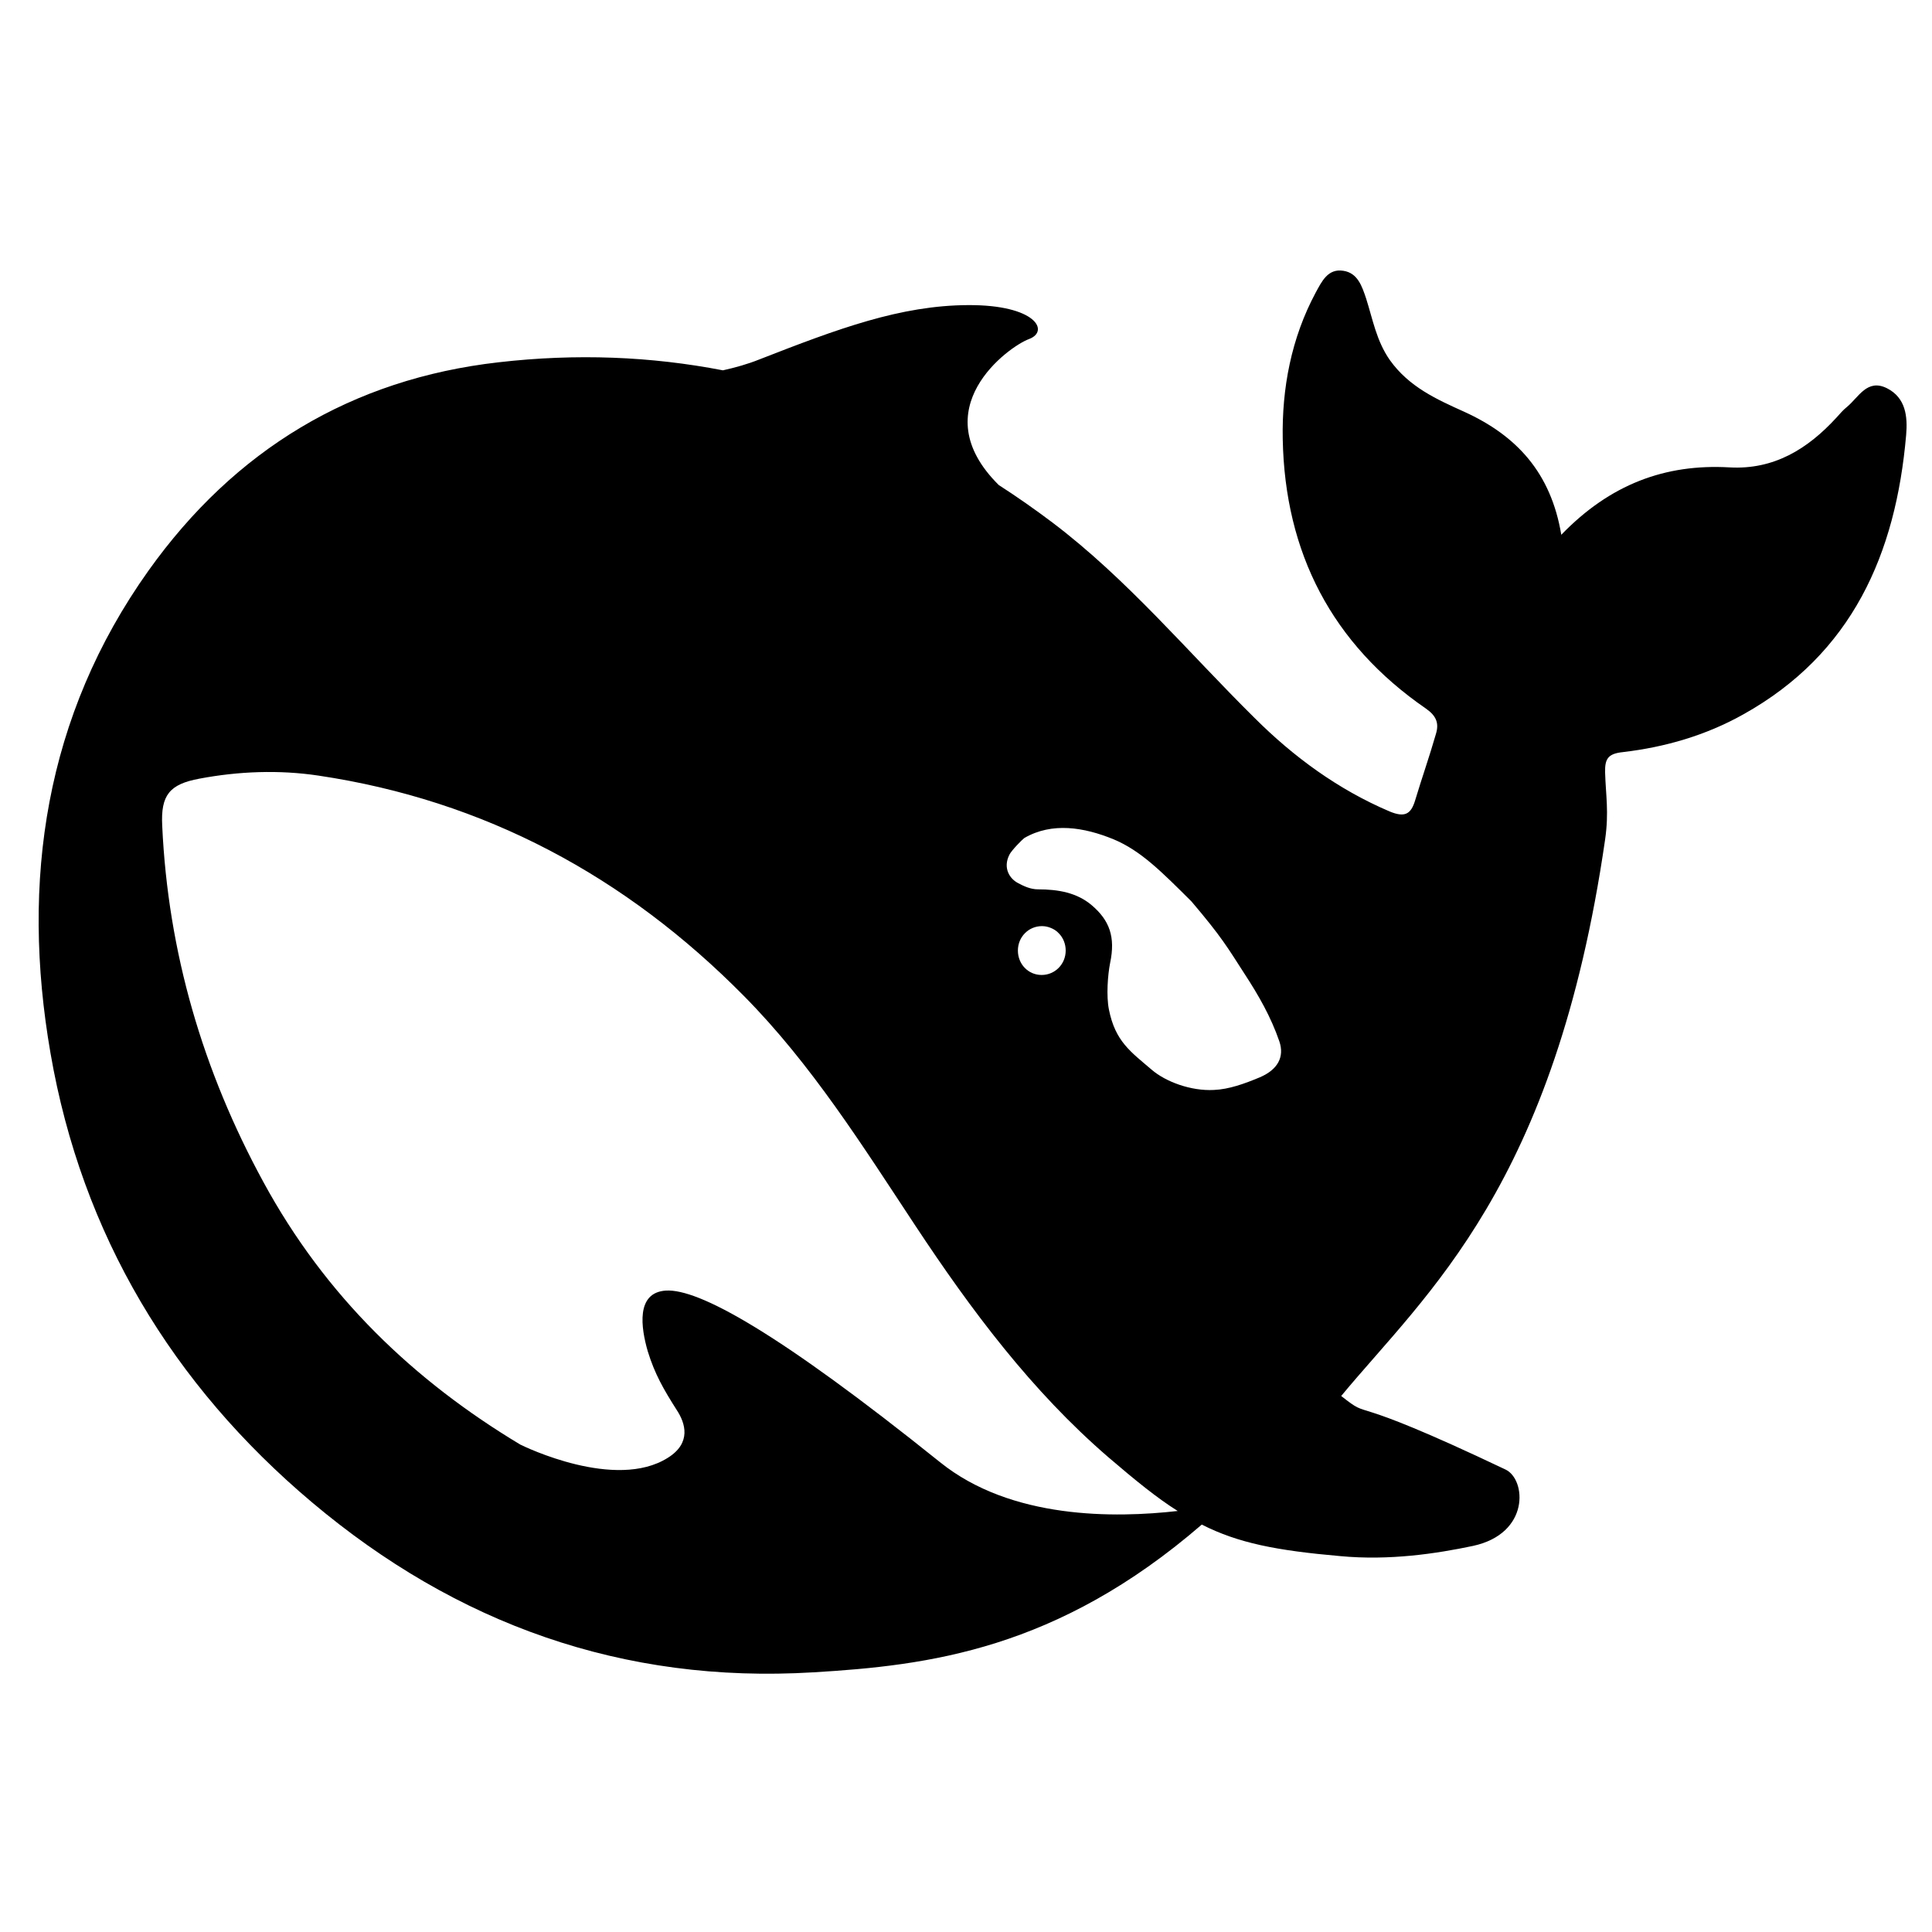
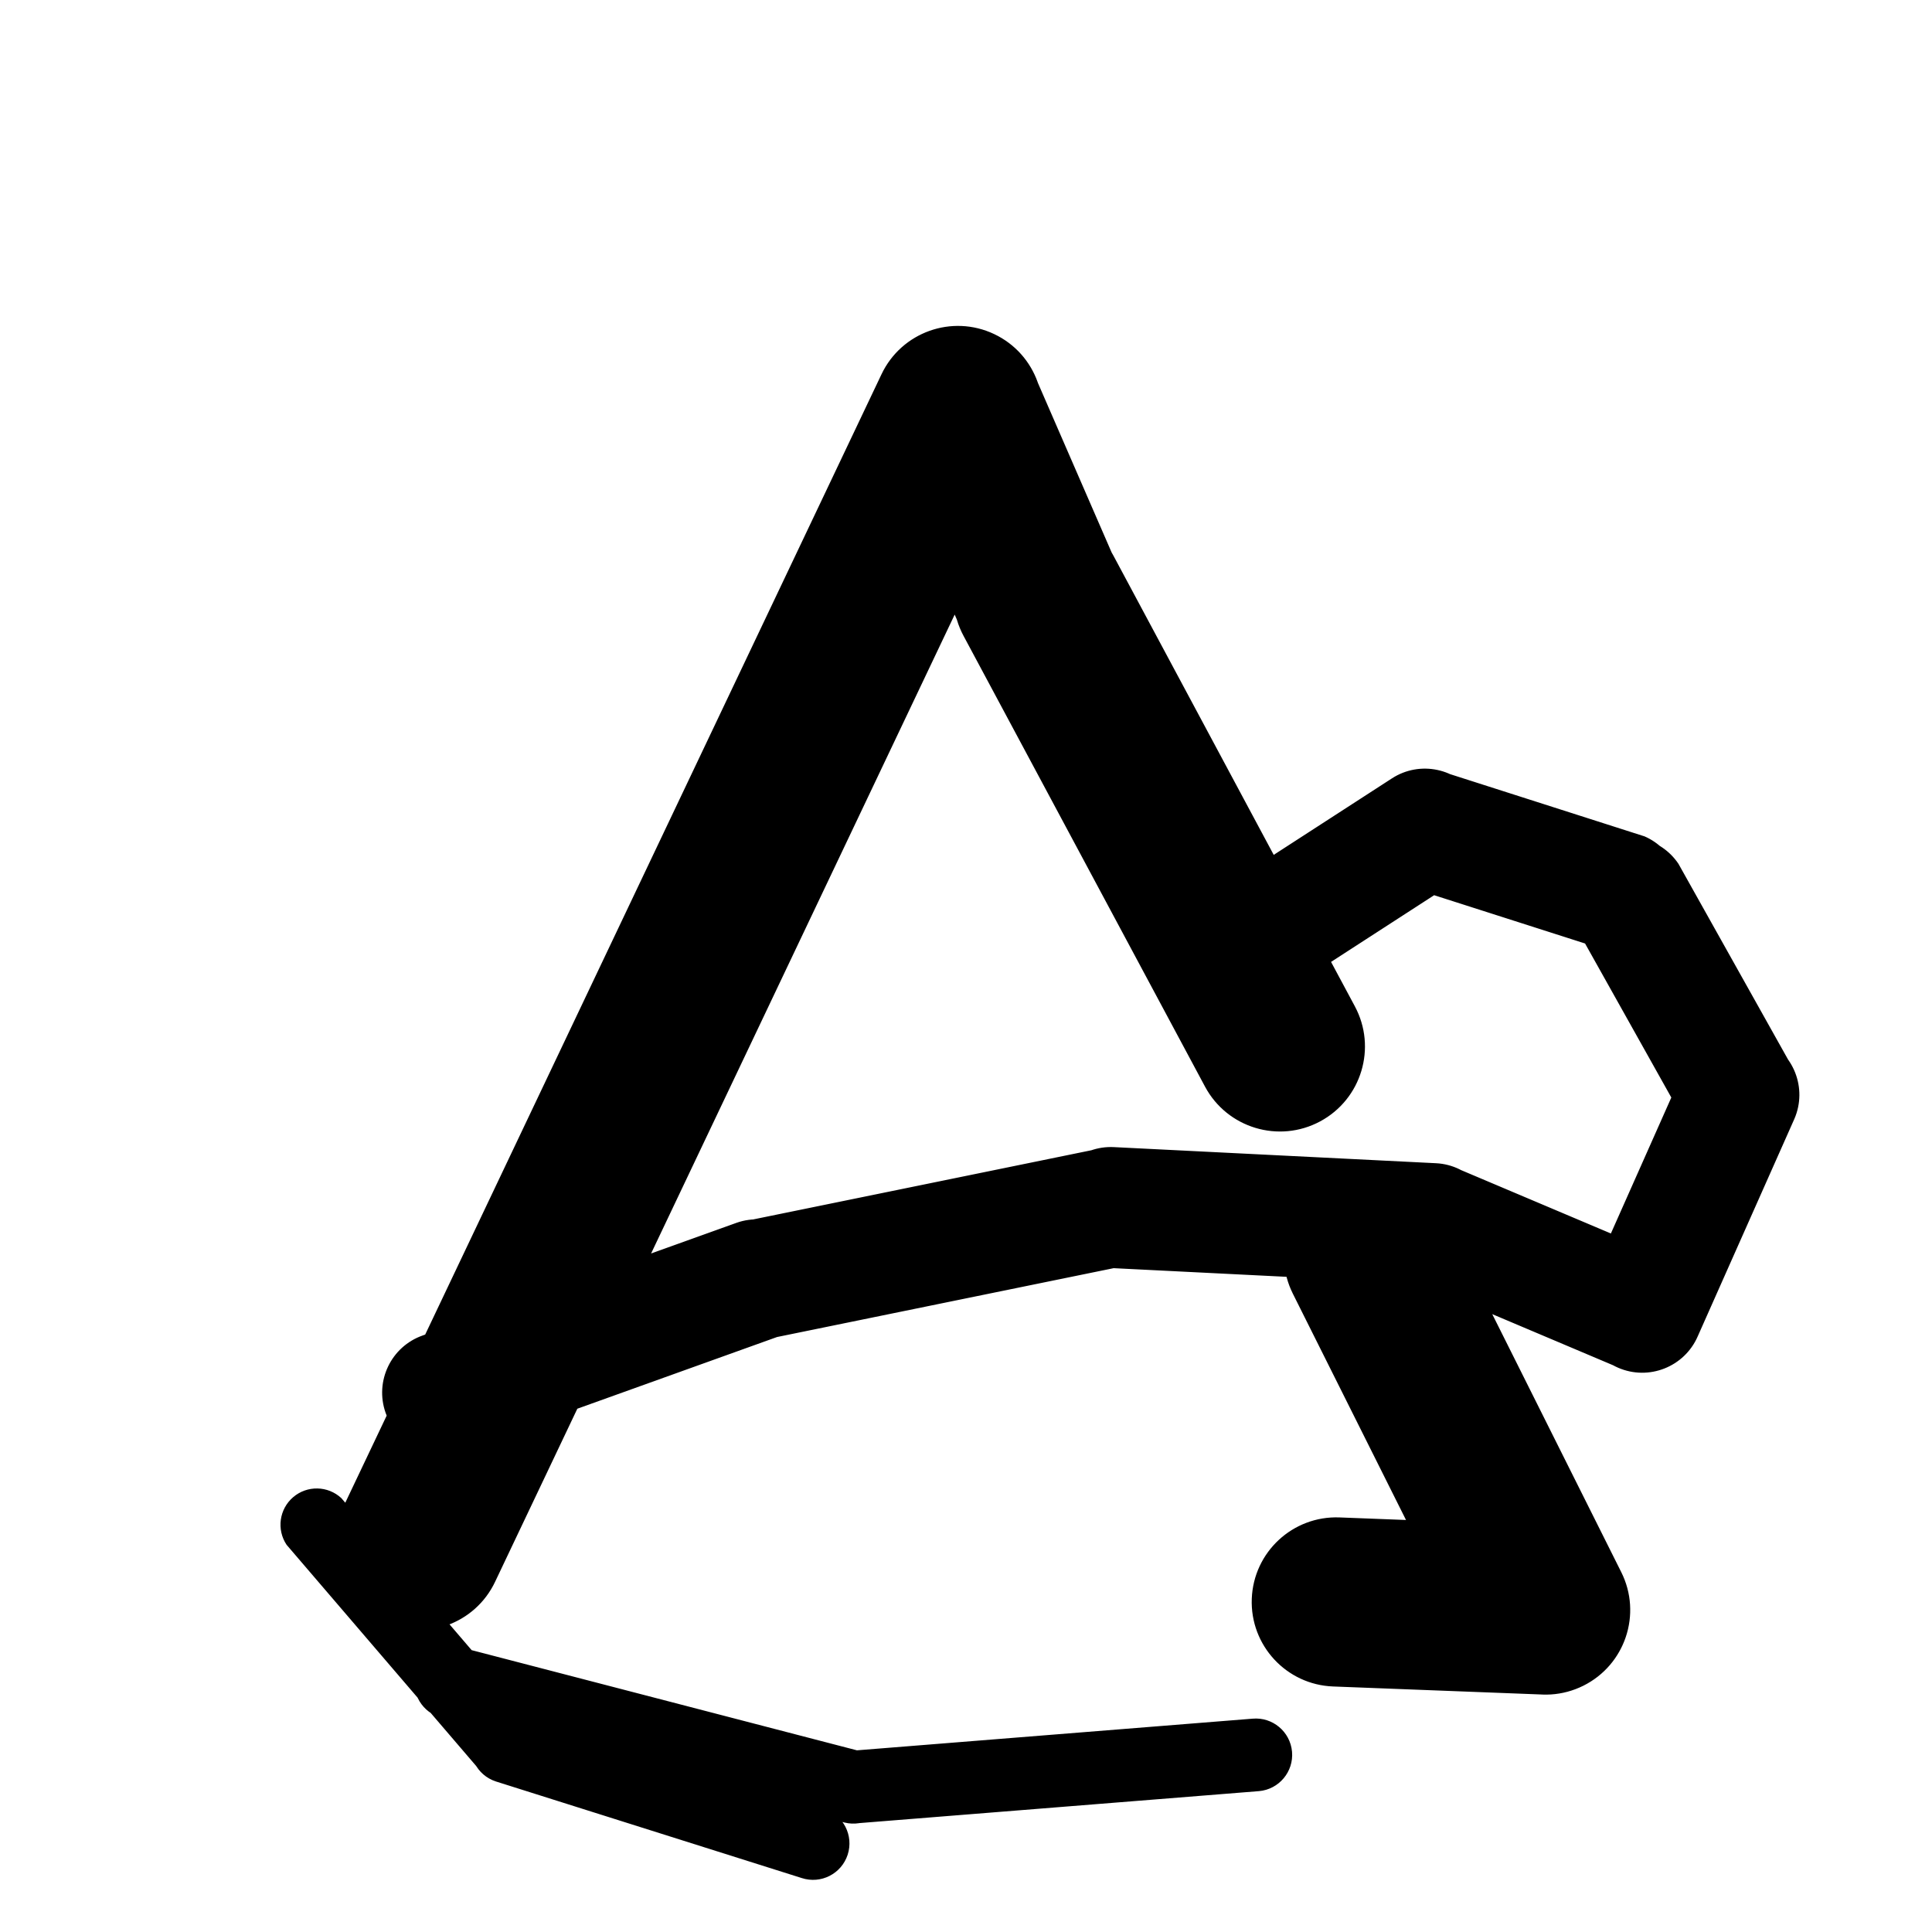
- <svg xmlns="http://www.w3.org/2000/svg" width="50" height="50" viewBox="0 0 50 50" fill="none">
-   <path id="path" d="M48.835 10.048C48.323 9.792 48.102 10.28 47.803 10.528C47.701 10.608 47.614 10.712 47.527 10.808C46.779 11.624 45.905 12.16 44.762 12.096C43.092 12 41.666 12.536 40.406 13.84C40.138 12.232 39.248 11.272 37.893 10.656C37.184 10.336 36.467 10.016 35.97 9.32C35.623 8.824 35.529 8.272 35.356 7.728C35.246 7.4 35.135 7.064 34.765 7.008C34.363 6.944 34.206 7.288 34.048 7.576C33.418 8.752 33.173 10.048 33.197 11.36C33.252 14.312 34.474 16.664 36.9 18.336C37.176 18.528 37.247 18.72 37.16 19C36.995 19.576 36.797 20.136 36.624 20.712C36.514 21.08 36.349 21.16 35.962 21C34.631 20.432 33.481 19.592 32.464 18.576C30.739 16.872 29.179 14.992 27.233 13.52C26.776 13.176 26.319 12.856 25.847 12.552C23.862 10.584 26.107 8.968 26.627 8.776C27.17 8.576 26.816 7.888 25.059 7.896C23.302 7.904 21.695 8.504 19.647 9.304C19.348 9.424 19.032 9.512 18.709 9.584C16.85 9.224 14.92 9.144 12.903 9.376C9.106 9.808 6.073 11.64 3.843 14.768C1.165 18.528 0.534 22.8 1.307 27.256C2.118 31.952 4.466 35.84 8.074 38.88C11.816 42.032 16.125 43.576 21.041 43.28C24.027 43.104 27.352 42.696 31.102 39.456C32.047 39.936 33.04 40.128 34.686 40.272C35.955 40.392 37.176 40.208 38.121 40.008C39.602 39.688 39.499 38.288 38.964 38.032C34.623 35.968 35.576 36.808 34.71 36.128C36.916 33.464 40.24 30.696 41.54 21.728C41.643 21.016 41.556 20.568 41.54 19.992C41.532 19.64 41.611 19.504 42.005 19.464C43.092 19.336 44.148 19.032 45.117 18.488C47.929 16.92 49.064 14.344 49.331 11.256C49.371 10.784 49.324 10.296 48.835 10.048ZM24.326 37.84C20.12 34.464 18.079 33.352 17.236 33.4C16.448 33.448 16.59 34.368 16.763 34.968C16.944 35.56 17.181 35.968 17.512 36.488C17.74 36.832 17.898 37.344 17.283 37.728C15.928 38.584 13.573 37.44 13.462 37.384C10.721 35.736 8.428 33.56 6.813 30.584C5.253 27.72 4.348 24.648 4.198 21.368C4.158 20.576 4.387 20.296 5.159 20.152C6.175 19.96 7.223 19.92 8.239 20.072C12.533 20.712 16.189 22.672 19.253 25.776C21.002 27.544 22.325 29.656 23.689 31.72C25.138 33.912 26.698 36 28.683 37.712C29.384 38.312 29.943 38.768 30.479 39.104C28.864 39.288 26.17 39.328 24.326 37.84ZM26.343 24.6C26.343 24.248 26.619 23.968 26.966 23.968C27.044 23.968 27.115 23.984 27.178 24.008C27.265 24.04 27.344 24.088 27.407 24.16C27.517 24.272 27.58 24.432 27.58 24.6C27.58 24.952 27.304 25.232 26.957 25.232C26.611 25.232 26.343 24.952 26.343 24.6ZM32.606 27.88C32.205 28.048 31.803 28.192 31.416 28.208C30.818 28.24 30.164 27.992 29.81 27.688C29.258 27.216 28.864 26.952 28.699 26.128C28.628 25.776 28.668 25.232 28.73 24.92C28.872 24.248 28.714 23.816 28.25 23.424C27.872 23.104 27.391 23.016 26.863 23.016C26.666 23.016 26.485 22.928 26.351 22.856C26.13 22.744 25.949 22.464 26.123 22.12C26.178 22.008 26.446 21.736 26.509 21.688C27.226 21.272 28.053 21.408 28.817 21.72C29.526 22.016 30.061 22.56 30.834 23.328C31.622 24.256 31.763 24.512 32.212 25.208C32.567 25.752 32.89 26.312 33.11 26.952C33.245 27.352 33.071 27.68 32.606 27.88Z" fill="#000" fill-opacity="1" fill-rule="nonzero" />
+ <svg xmlns="http://www.w3.org/2000/svg" width="50" height="50" viewBox="0 0 24 24" fill="#000">
+   <path d="M6.15 19.65L12.85 5.55A1.05 1.05 0 0 0 10.95 4.65L4.25 18.75A1.05 1.05 0 0 0 6.15 19.65ZM10.94 5.52L11.94 7.82A1.05 1.05 0 0 0 13.86 6.98L12.86 4.68A1.05 1.05 0 0 0 10.94 5.52ZM11.97 7.9L14.97 13.5A1.05 1.05 0 0 0 16.83 12.5L13.83 6.9A1.05 1.05 0 0 0 11.97 7.9ZM16.06 16.07L18.26 20.47A1.05 1.05 0 0 0 20.14 19.53L17.94 15.13A1.05 1.05 0 0 0 16.06 16.07ZM19.24 18.95L16.64 18.85A1.05 1.05 0 0 0 16.56 20.95L19.16 21.05A1.05 1.05 0 0 0 19.24 18.95ZM5.75 18.01L9.65 16.61A0.75 0.75 0 0 0 9.15 15.19L5.25 16.59A0.75 0.75 0 0 0 5.75 18.01ZM9.55 16.63L13.95 15.73A0.75 0.75 0 0 0 13.65 14.27L9.25 15.17A0.75 0.75 0 0 0 9.55 16.63ZM13.76 15.75L17.76 15.95A0.75 0.75 0 0 0 17.84 14.45L13.84 14.25A0.75 0.75 0 0 0 13.76 15.75ZM17.51 15.89L20.11 16.99A0.75 0.75 0 0 0 20.69 15.61L18.09 14.51A0.75 0.75 0 0 0 17.51 15.89ZM21.09 16.6L22.29 13.9A0.75 0.75 0 0 0 20.91 13.3L19.71 16A0.75 0.75 0 0 0 21.09 16.6ZM22.25 13.23L20.85 10.73A0.75 0.75 0 0 0 19.55 11.47L20.95 13.97A0.75 0.75 0 0 0 22.25 13.23ZM20.43 10.39L17.93 9.59A0.75 0.75 0 0 0 17.47 11.01L19.97 11.81A0.75 0.75 0 0 0 20.43 10.39ZM17.29 9.67L15.59 10.77A0.75 0.75 0 0 0 16.41 12.03L18.11 10.93A0.75 0.75 0 0 0 17.29 9.67ZM5.49 21.34L10.49 22.64A0.45 0.45 0 0 0 10.71 21.76L5.71 20.46A0.45 0.45 0 0 0 5.49 21.34ZM10.64 22.65L15.64 22.25A0.45 0.45 0 0 0 15.56 21.35L10.56 21.75A0.45 0.45 0 0 0 10.64 22.65ZM3.56 19.19L5.96 21.99A0.45 0.45 0 0 0 6.64 21.41L4.24 18.61A0.45 0.45 0 0 0 3.56 19.19ZM6.16 22.13L9.96 23.33A0.45 0.45 0 0 0 10.24 22.47L6.44 21.27A0.45 0.45 0 0 0 6.16 22.13Z" />
</svg>
